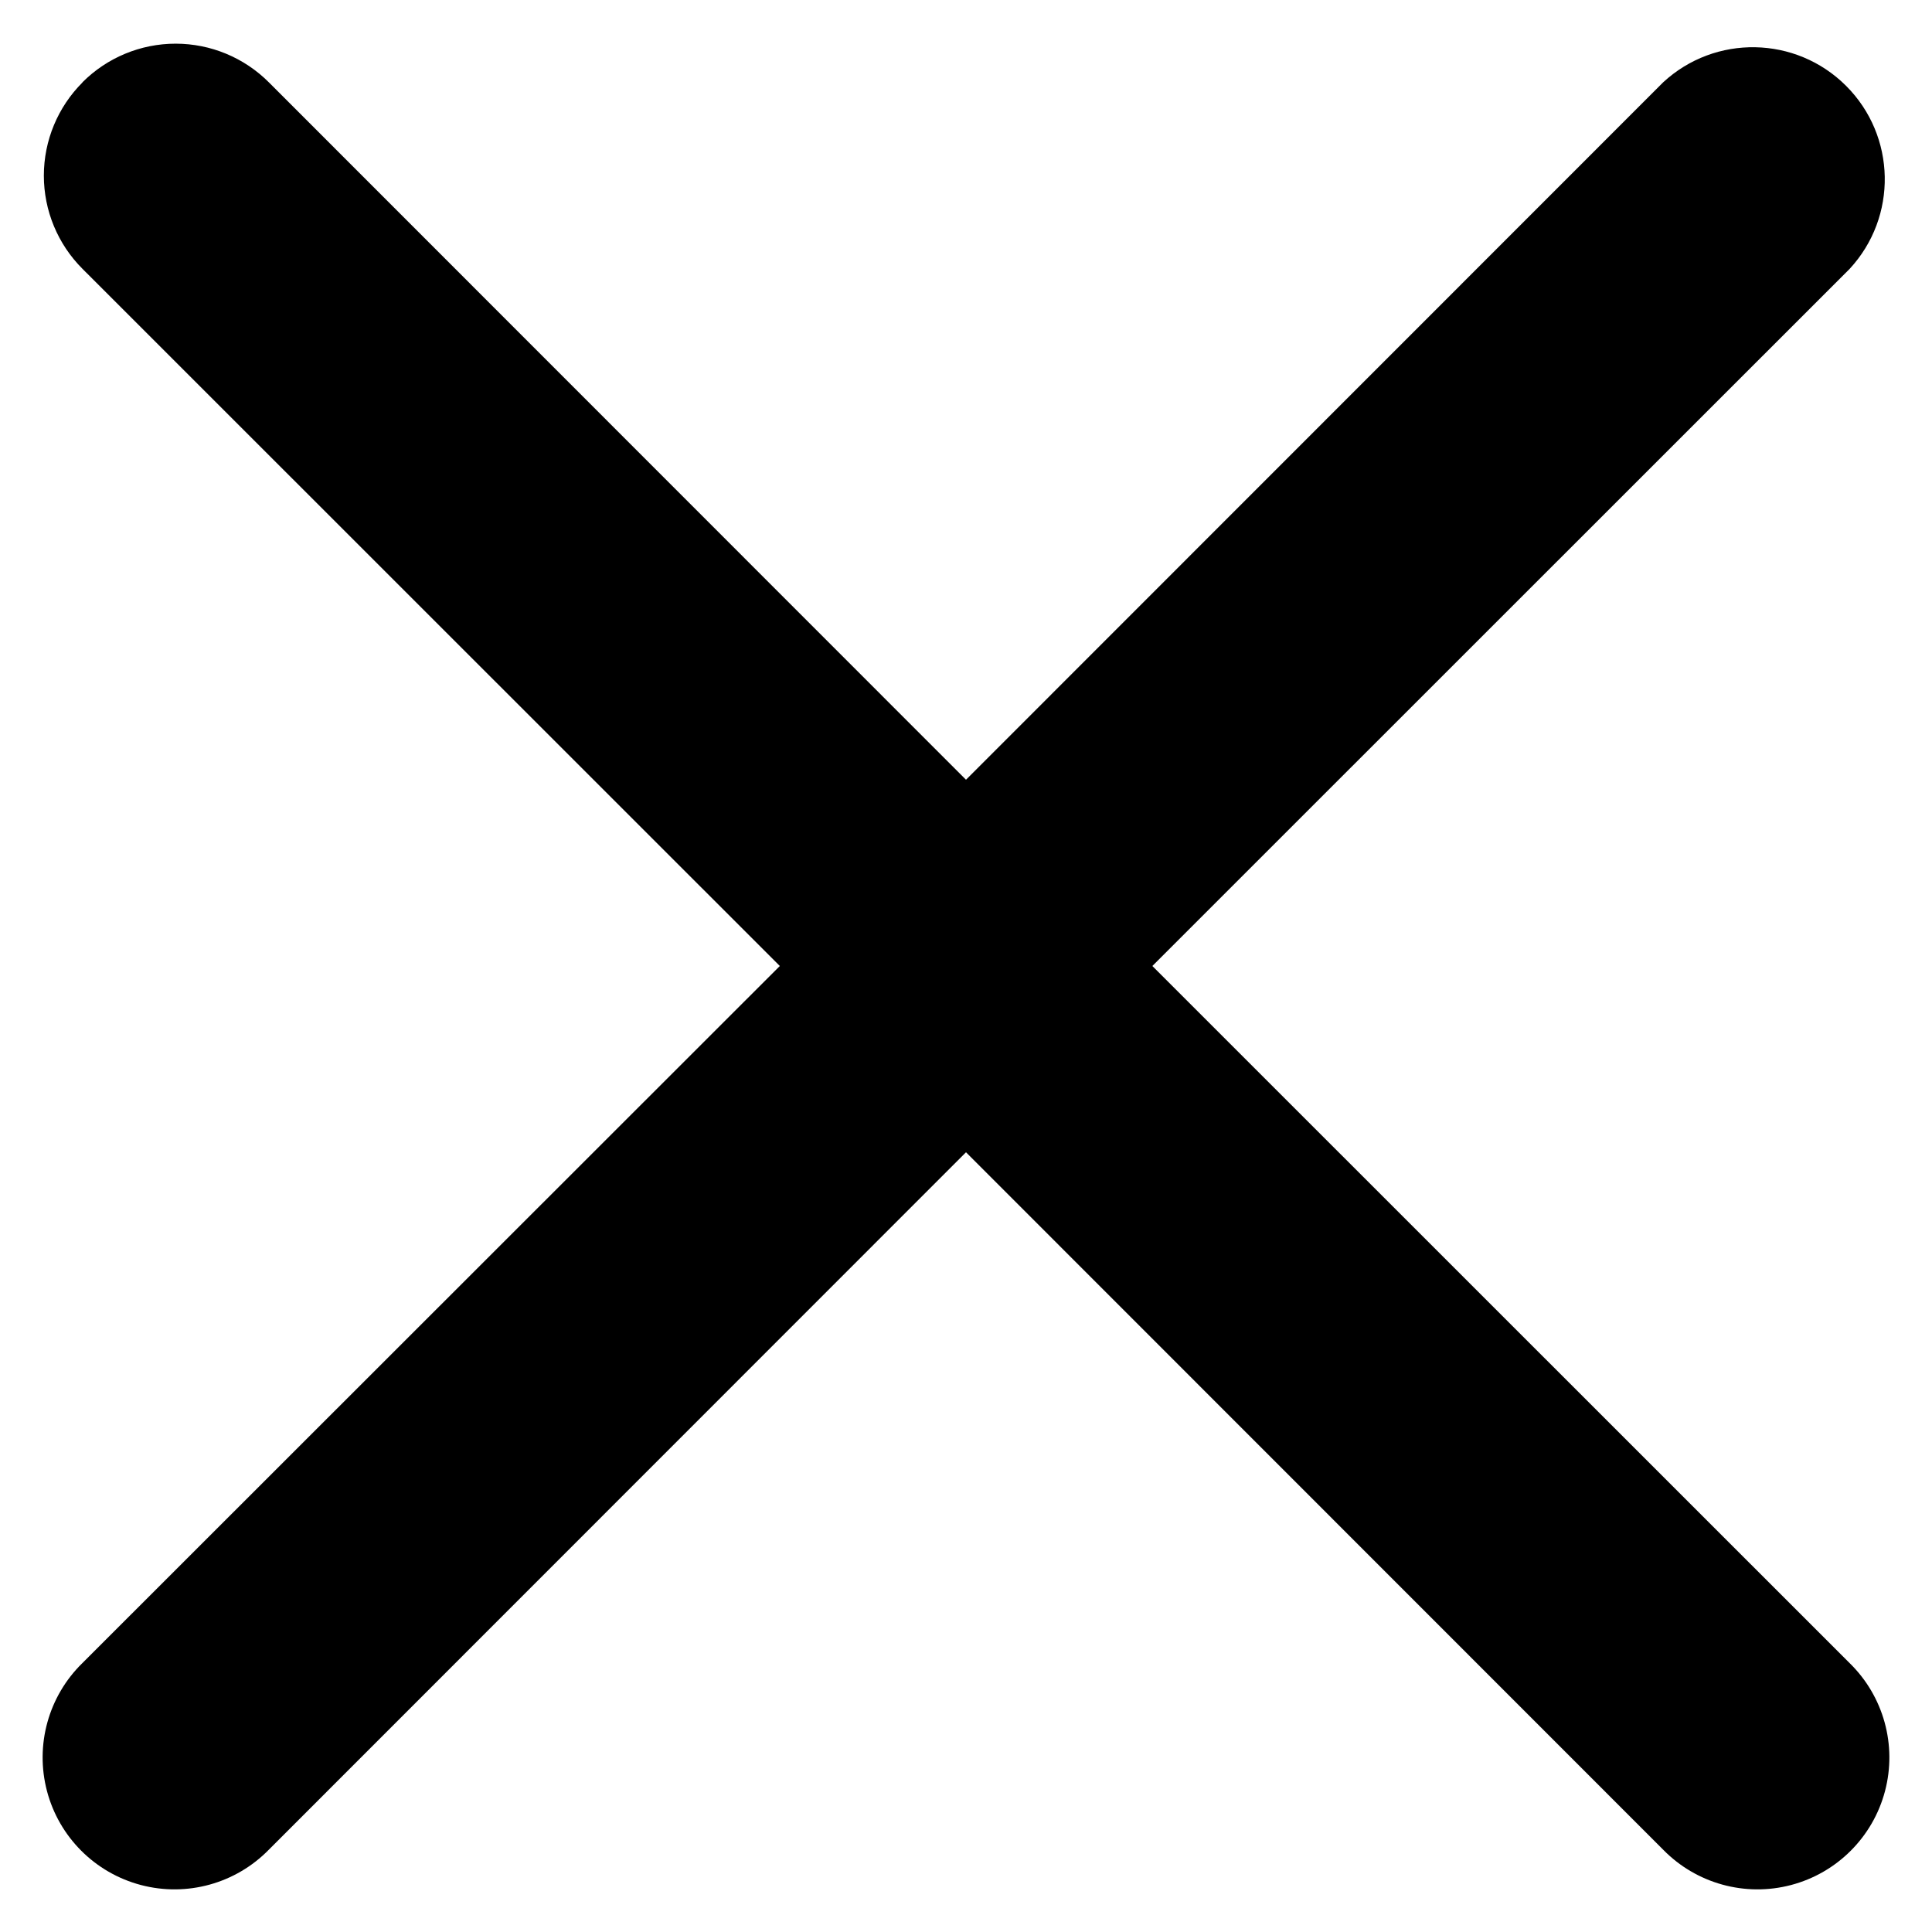
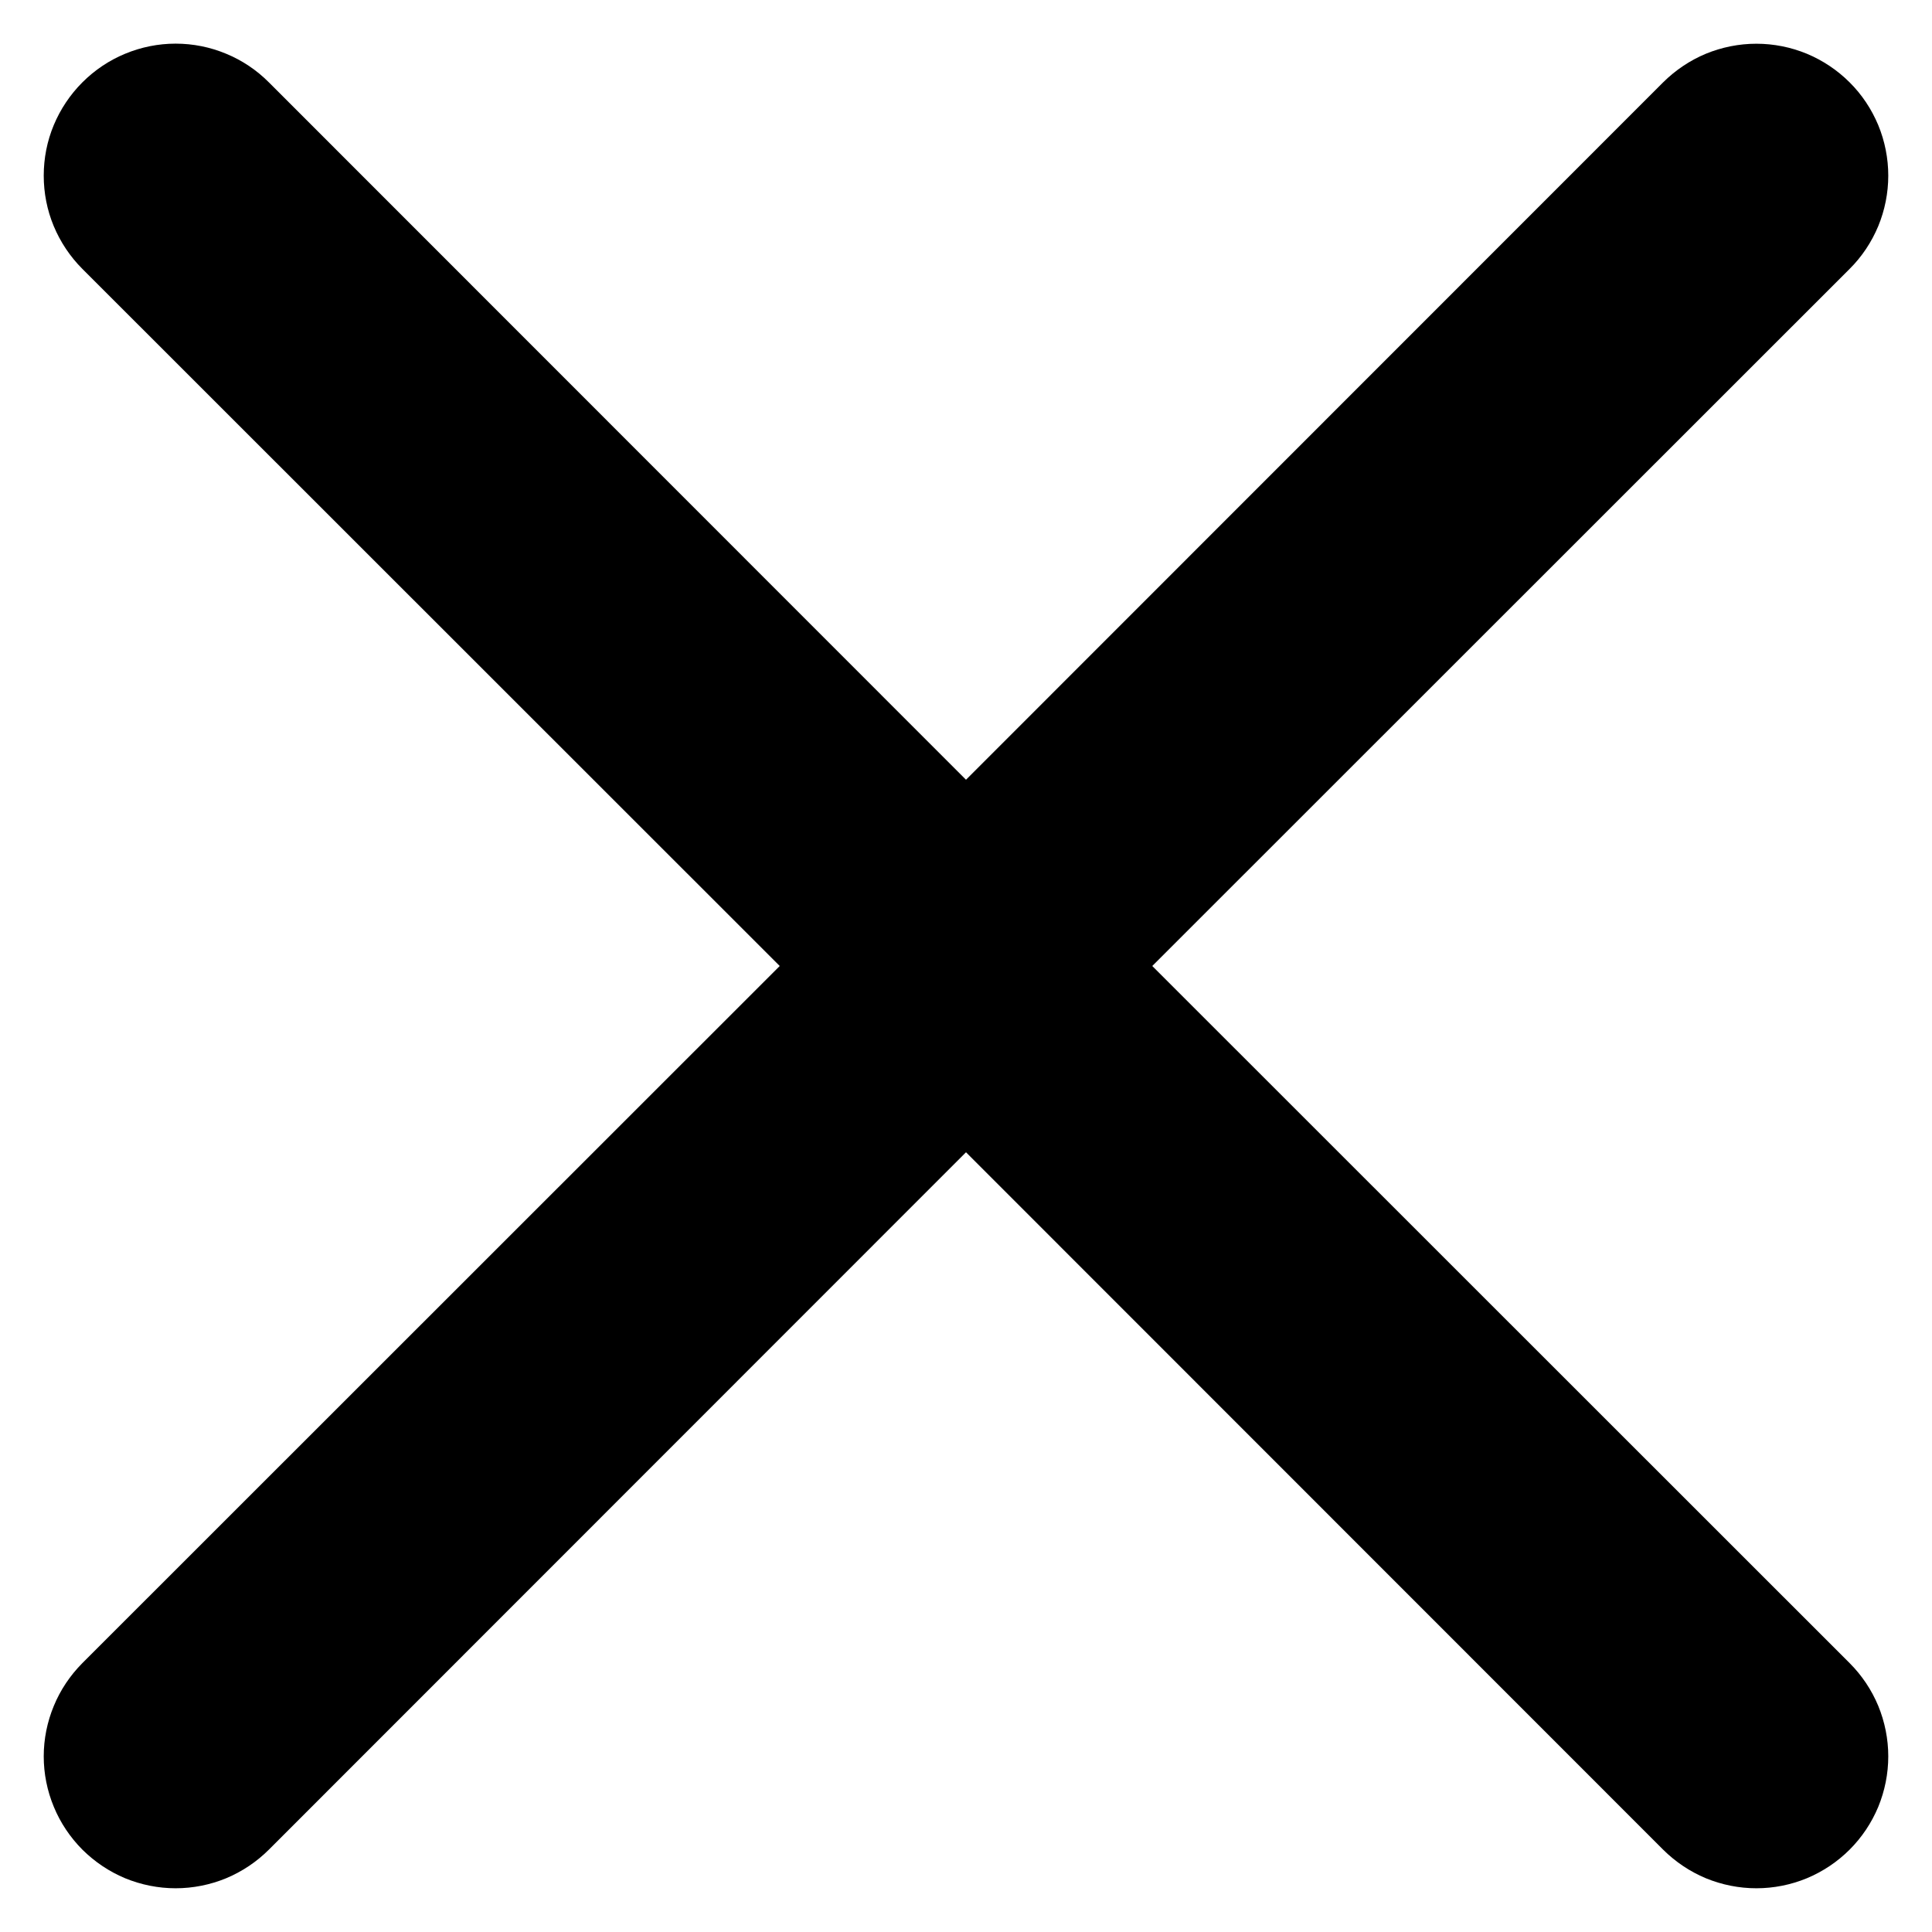
- <svg xmlns="http://www.w3.org/2000/svg" width="22" height="22" fill="none" viewBox="0 0 22 22">
-   <path fill="#000" d="M.938.938a1.5 1.5 0 0 1 2.124 0L11 8.879 18.938.938a1.503 1.503 0 0 1 2.124 2.124L13.122 11l7.94 7.938a1.502 1.502 0 1 1-2.124 2.124L11 13.121l-7.938 7.941a1.502 1.502 0 1 1-2.124-2.124L8.88 11 .94 3.062a1.5 1.5 0 0 1 0-2.124" />
+ <svg xmlns="http://www.w3.org/2000/svg" width="22" height="22" viewBox="0 0 22 22" fill="none">
+   <path d="M0.938 0.938C1.078 0.798 1.243 0.687 1.425 0.612C1.608 0.536 1.803 0.497 2 0.497C2.198 0.497 2.393 0.536 2.575 0.612C2.757 0.687 2.923 0.798 3.062 0.938L11 8.879L18.938 0.938C19.078 0.799 19.243 0.688 19.425 0.612C19.608 0.537 19.803 0.498 20 0.498C20.198 0.498 20.393 0.537 20.575 0.612C20.757 0.688 20.923 0.799 21.062 0.938C21.202 1.077 21.312 1.243 21.388 1.425C21.463 1.607 21.502 1.803 21.502 2C21.502 2.197 21.463 2.393 21.388 2.575C21.312 2.757 21.202 2.923 21.062 3.062L13.121 11L21.062 18.938C21.202 19.078 21.312 19.243 21.388 19.425C21.463 19.608 21.502 19.803 21.502 20C21.502 20.197 21.463 20.392 21.388 20.575C21.312 20.757 21.202 20.922 21.062 21.062C20.923 21.201 20.757 21.312 20.575 21.388C20.393 21.463 20.198 21.502 20 21.502C19.803 21.502 19.608 21.463 19.425 21.388C19.243 21.312 19.078 21.201 18.938 21.062L11 13.121L3.062 21.062C2.923 21.201 2.757 21.312 2.575 21.388C2.393 21.463 2.197 21.502 2 21.502C1.803 21.502 1.608 21.463 1.425 21.388C1.243 21.312 1.078 21.201 0.938 21.062C0.799 20.922 0.688 20.757 0.613 20.575C0.537 20.392 0.498 20.197 0.498 20C0.498 19.803 0.537 19.608 0.613 19.425C0.688 19.243 0.799 19.078 0.938 18.938L8.879 11L0.938 3.062C0.799 2.923 0.688 2.757 0.612 2.575C0.536 2.393 0.498 2.197 0.498 2C0.498 1.803 0.536 1.607 0.612 1.425C0.688 1.243 0.799 1.077 0.938 0.938Z" fill="black" />
</svg>
